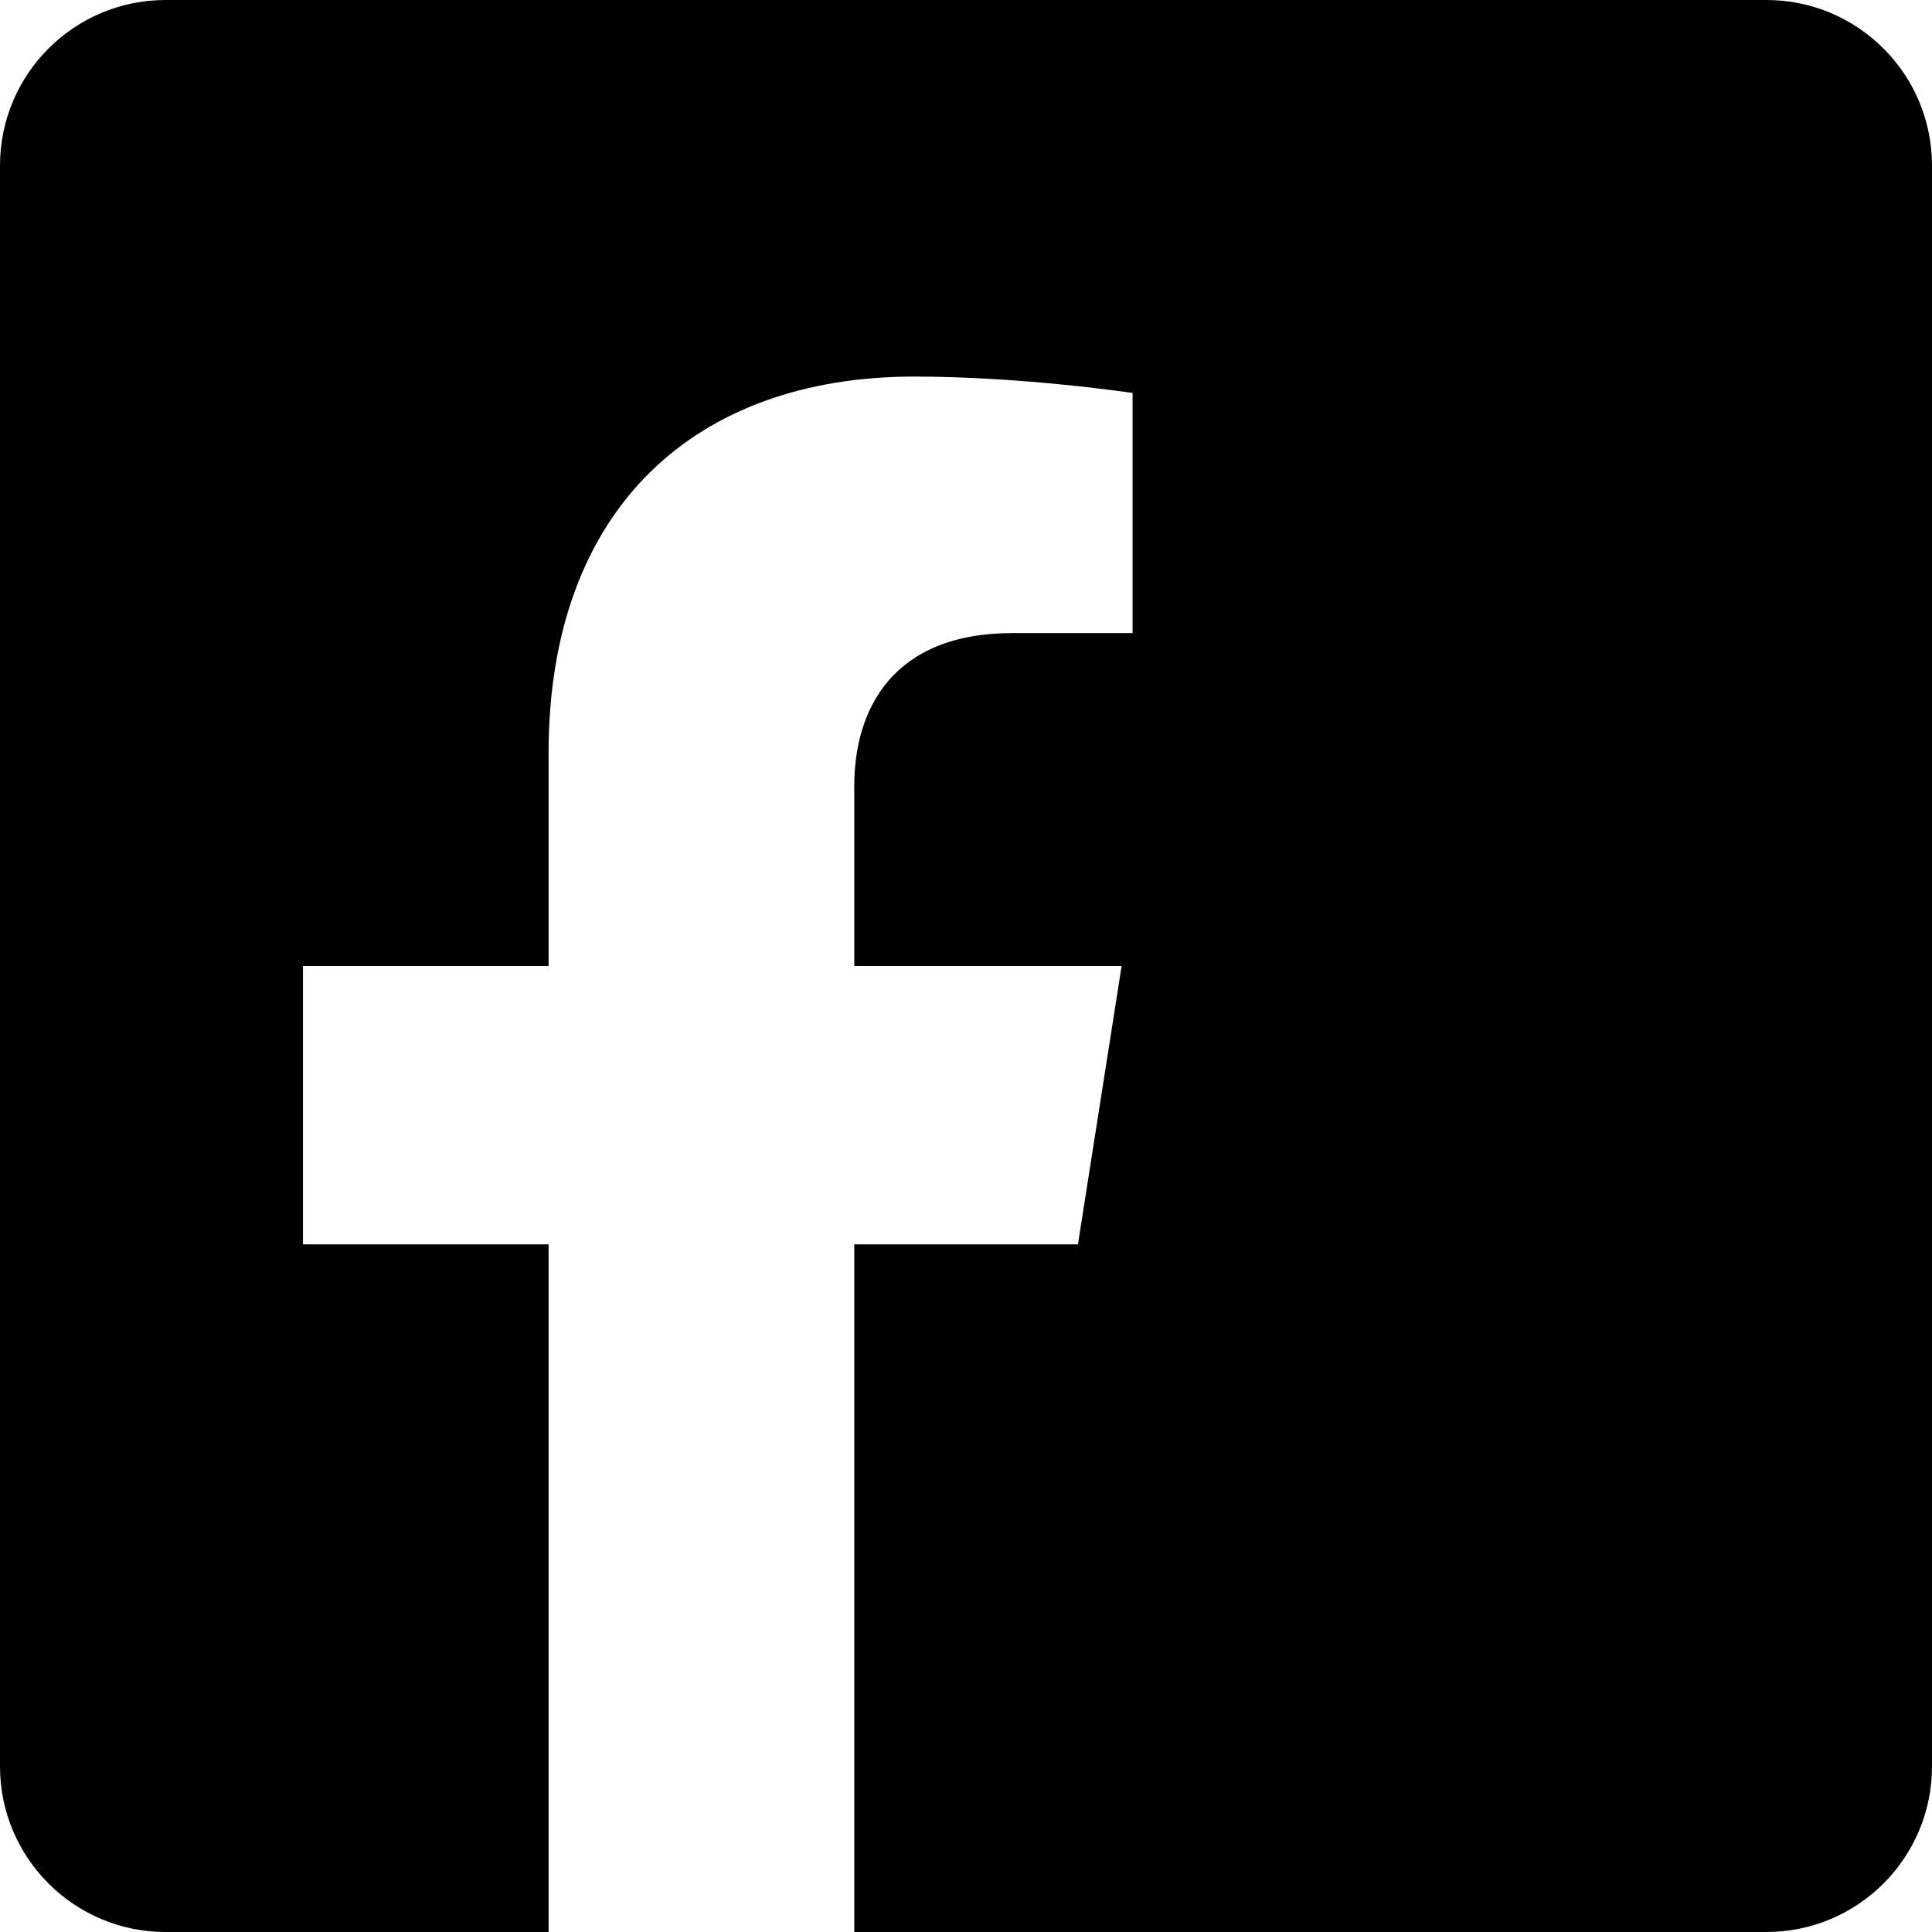
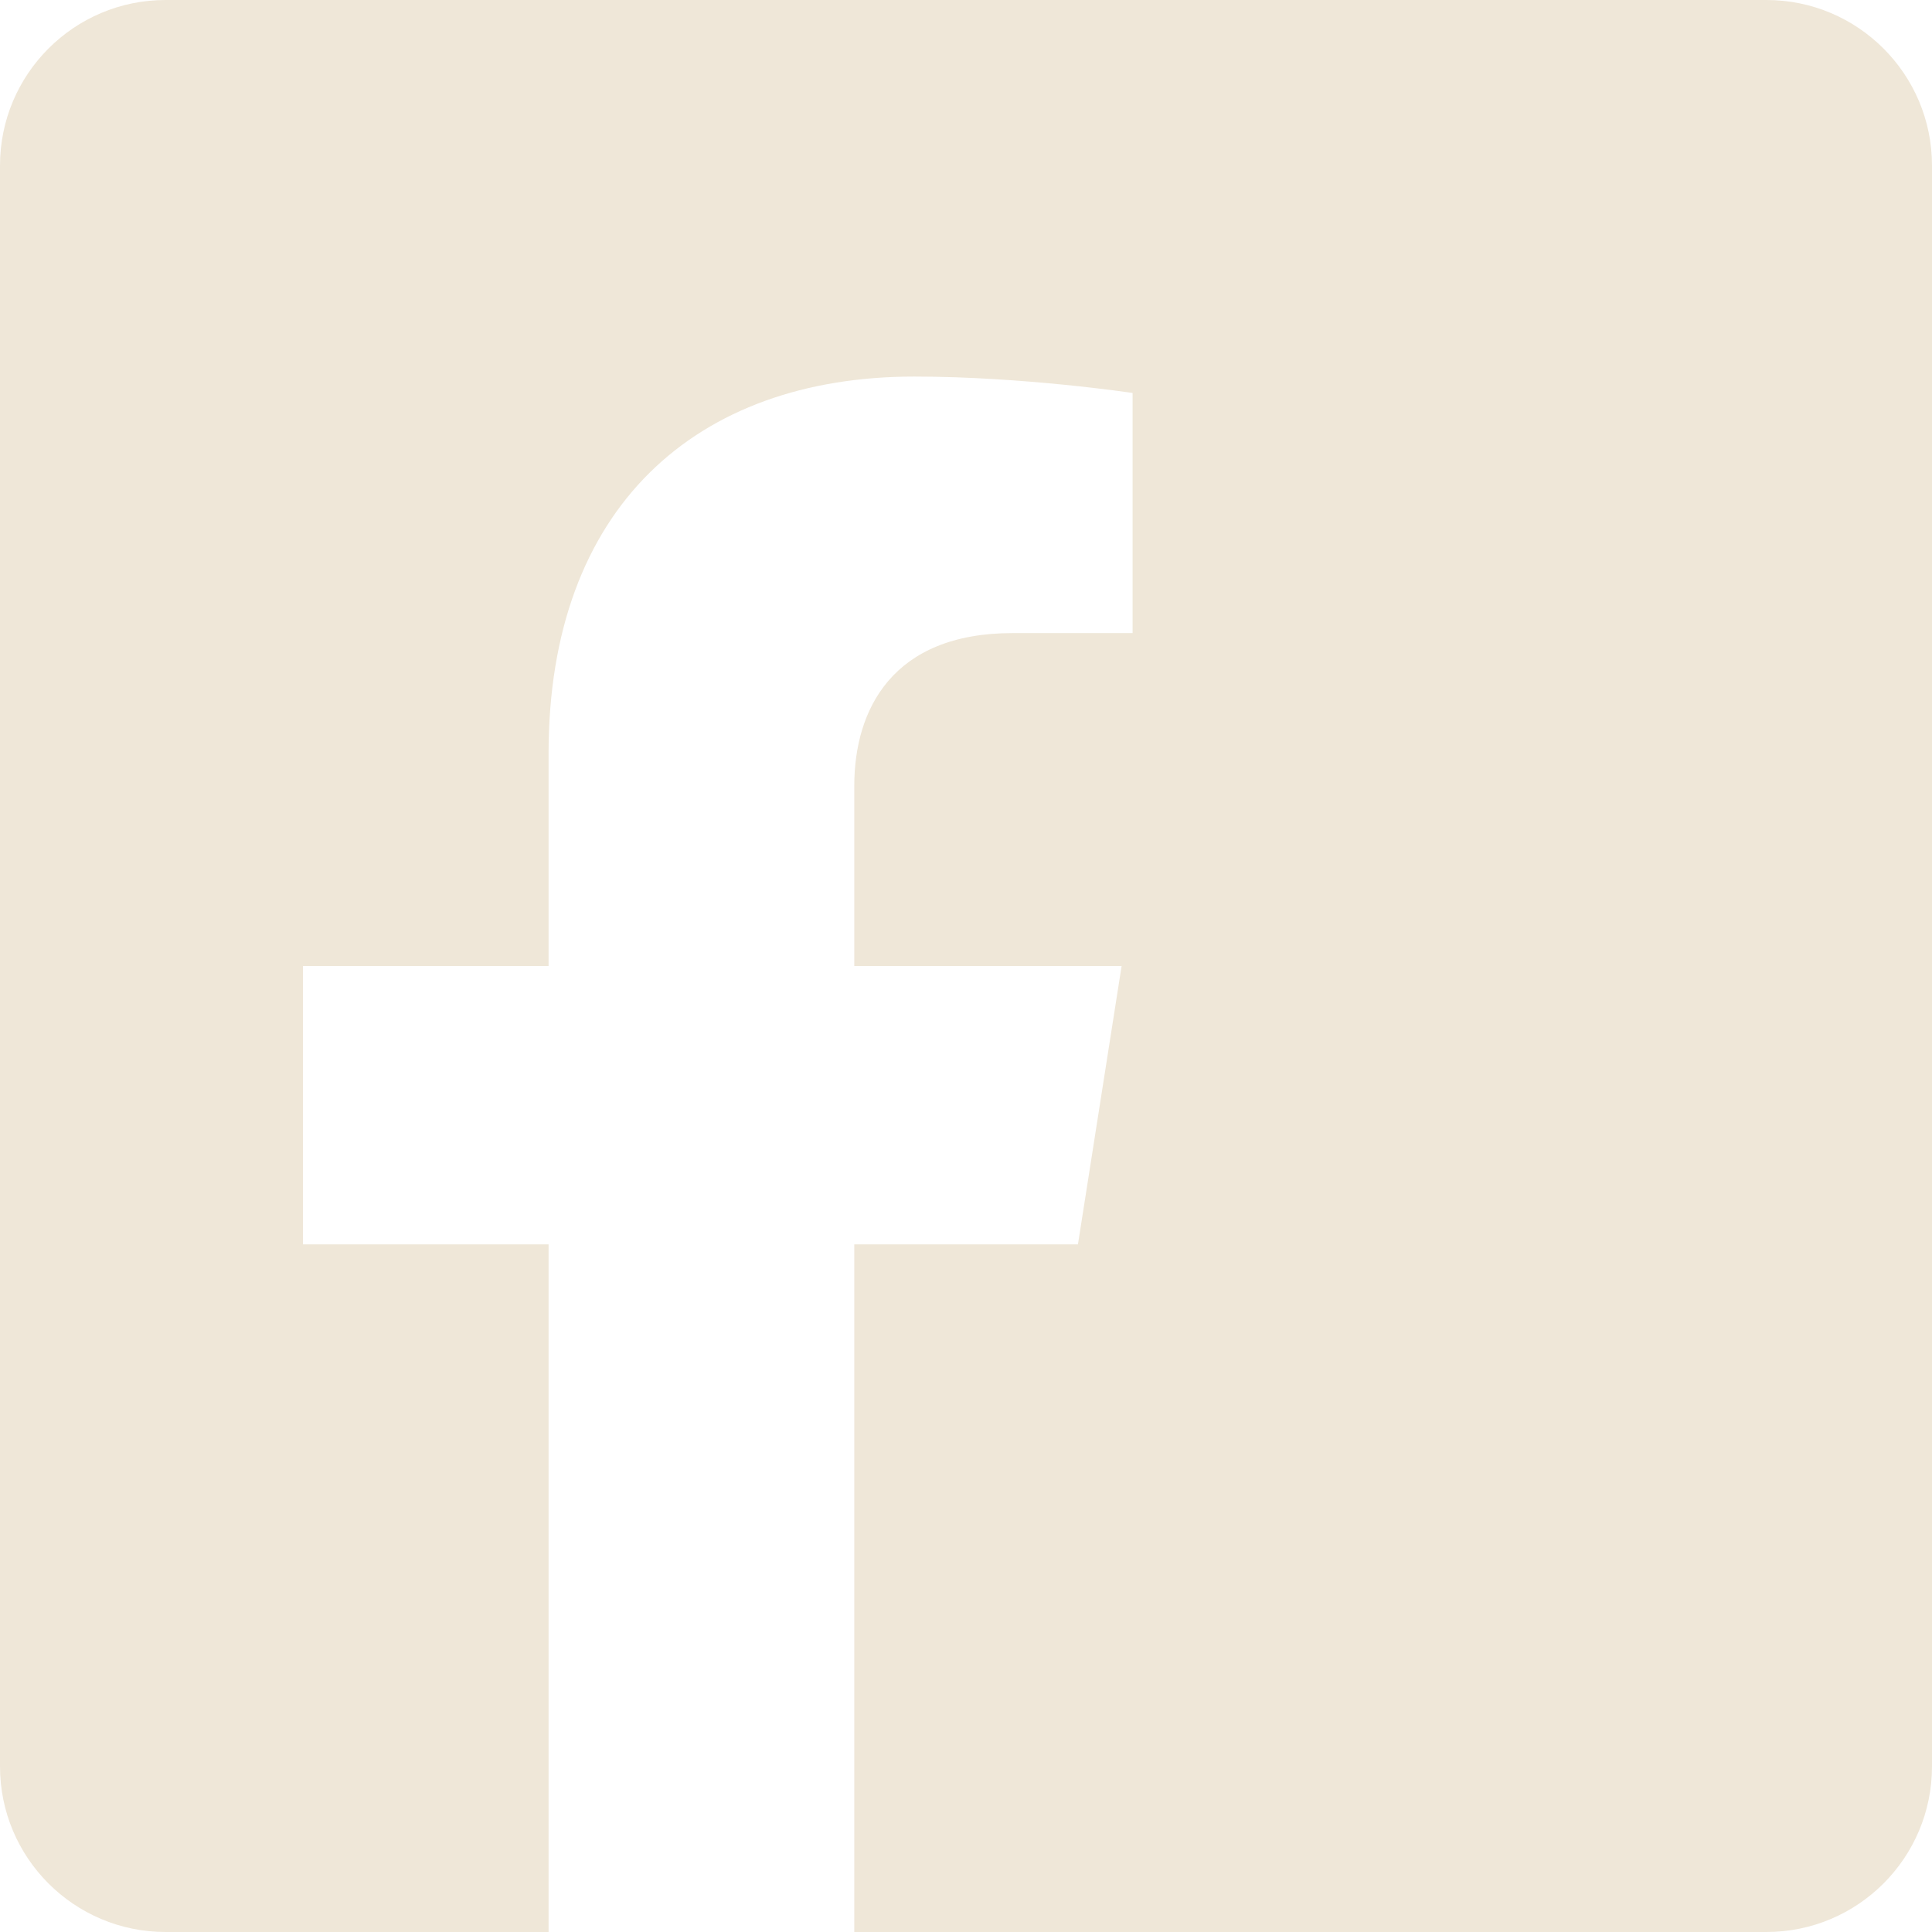
<svg xmlns="http://www.w3.org/2000/svg" width="35" height="35" viewBox="0 0 35 35" fill="none">
-   <path d="M32 0C33.657 0 35 1.343 35 3V32C35 33.657 33.657 35 32 35H15.476V22.543H19.528L20.319 17.5H15.476V14.237C15.476 12.853 16.168 11.469 18.343 11.469H20.518V7.119C20.518 7.119 18.54 6.822 16.562 6.822C12.608 6.822 9.938 9.195 9.938 13.645V17.5H5.489V22.543H9.938V35H3C1.343 35 4.42933e-08 33.657 0 32V3C0 1.343 1.343 4.42926e-08 3 0H32Z" fill="black" />
+   <path d="M32 0C33.657 0 35 1.343 35 3V32C35 33.657 33.657 35 32 35H15.476V22.543H19.528L20.319 17.5H15.476V14.237C15.476 12.853 16.168 11.469 18.343 11.469H20.518V7.119C20.518 7.119 18.54 6.822 16.562 6.822C12.608 6.822 9.938 9.195 9.938 13.645V17.5H5.489V22.543H9.938V35H3C1.343 35 4.42933e-08 33.657 0 32V3C0 1.343 1.343 4.42926e-08 3 0H32Z" fill="#EFE7D8" />
</svg>
